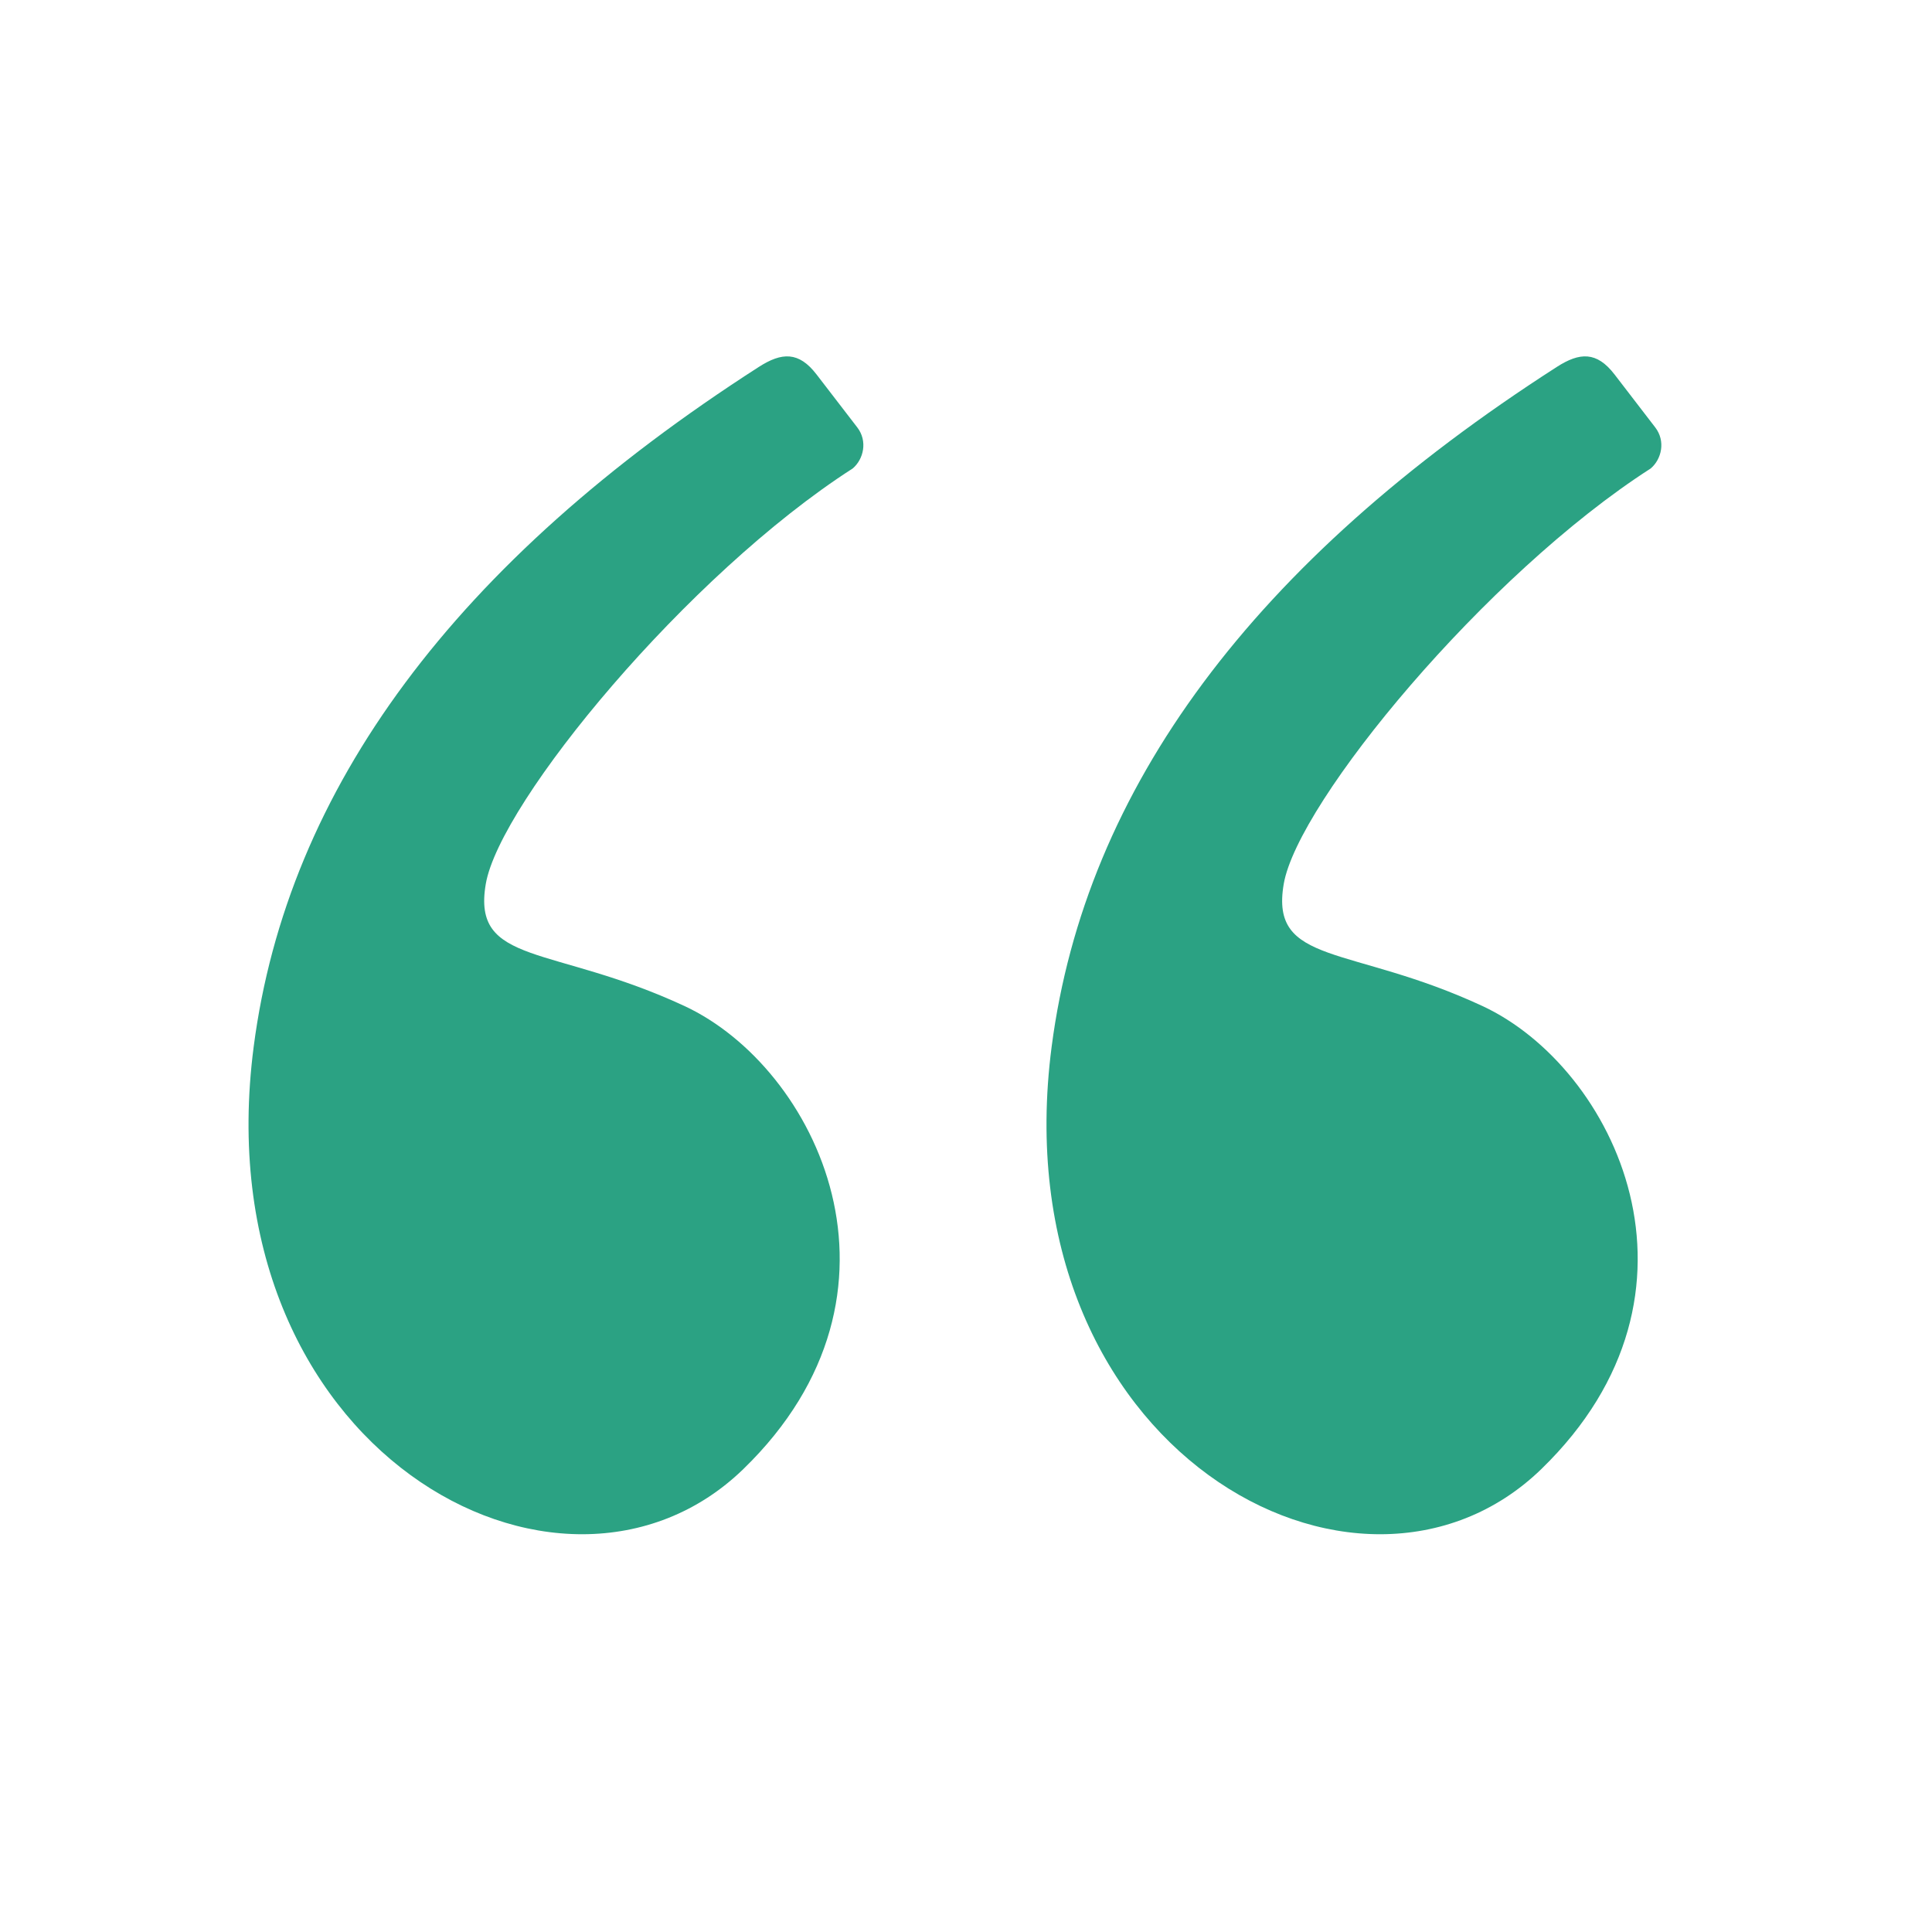
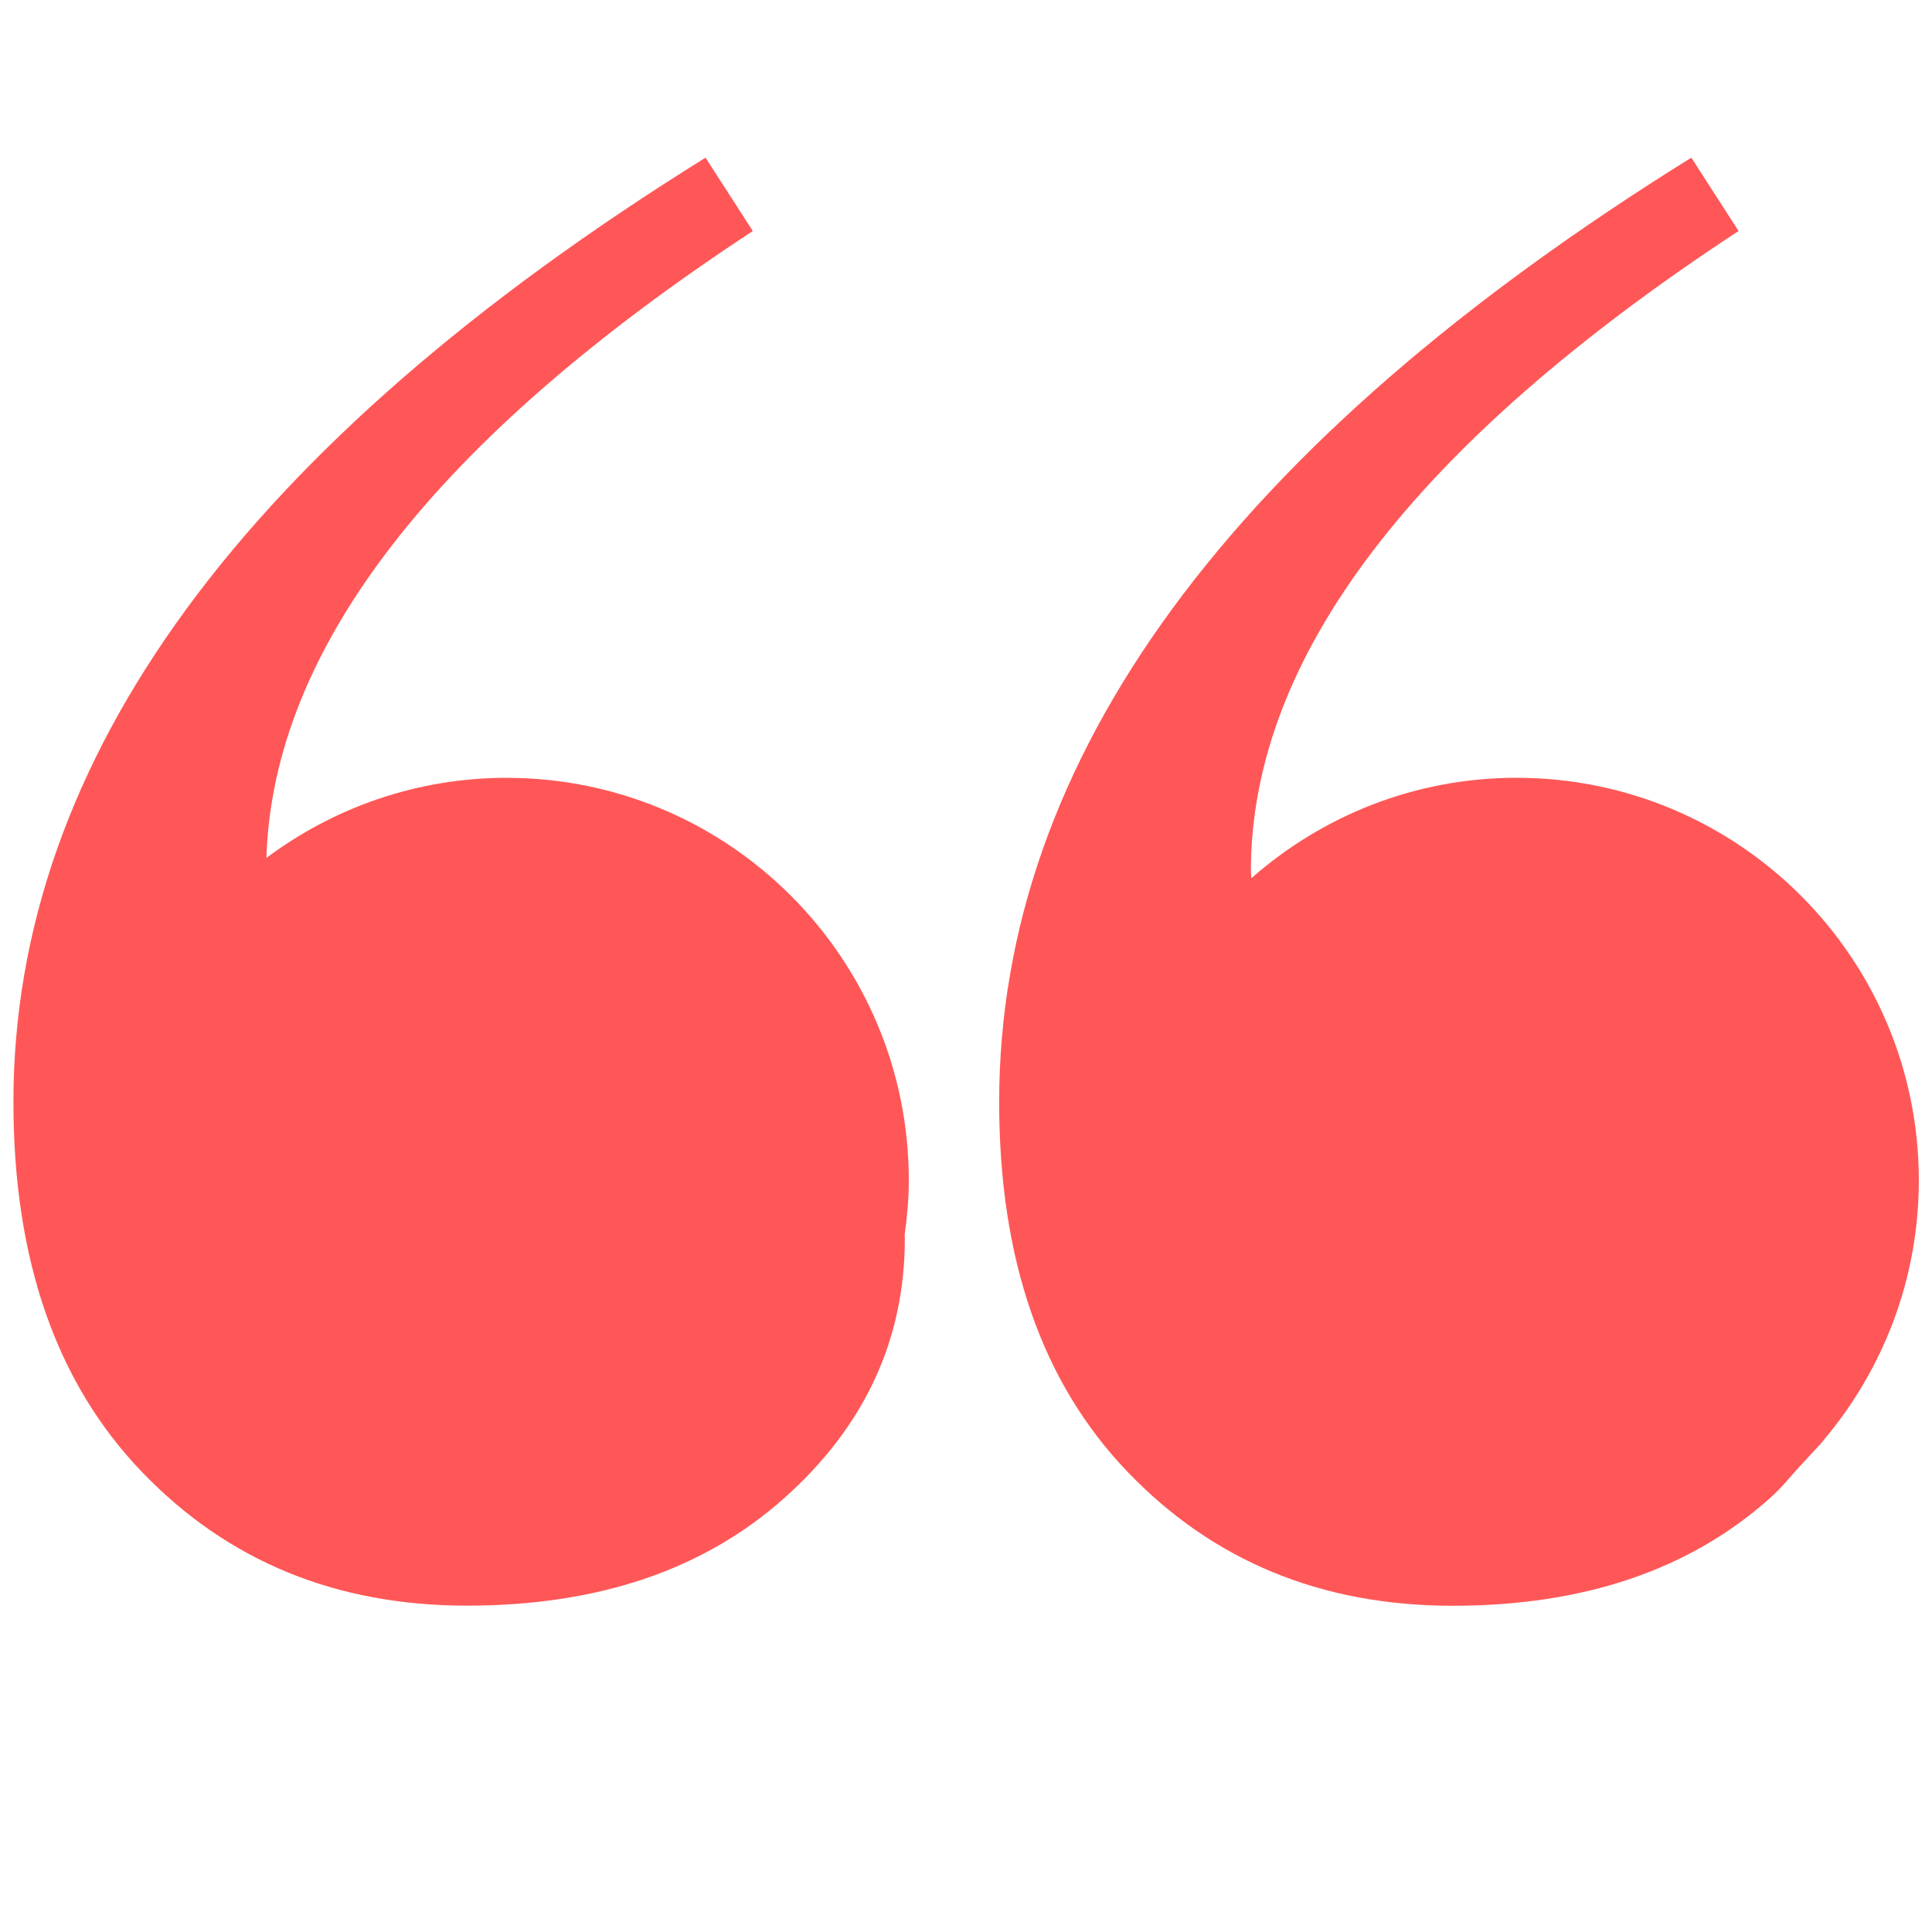
- <svg xmlns="http://www.w3.org/2000/svg" width="800px" height="800px" viewBox="0 0 48 48" fill="none">
-   <path fill-rule="evenodd" clip-rule="evenodd" d="M18.853 9.116C11.323 13.952 7.139 19.581 6.303 26.003C5 36 13.94 40.893 18.47 36.497C23 32.1 20.285 26.52 17.005 24.994C13.725 23.469 11.719 24 12.069 21.962C12.418 19.923 17.085 14.271 21.185 11.639C21.457 11.408 21.56 10.959 21.299 10.619C21.126 10.395 20.788 9.956 20.285 9.301C19.845 8.729 19.423 8.75 18.853 9.116Z" fill="#2ba283" />
-   <path fill-rule="evenodd" clip-rule="evenodd" d="M38.679 9.116C31.148 13.952 26.965 19.581 26.128 26.003C24.826 36 33.766 40.893 38.296 36.497C42.826 32.1 40.111 26.52 36.83 24.994C33.55 23.469 31.544 24 31.894 21.962C32.244 19.923 36.911 14.271 41.011 11.639C41.283 11.408 41.386 10.959 41.124 10.619C40.952 10.395 40.614 9.956 40.111 9.301C39.67 8.729 39.248 8.75 38.679 9.116Z" fill="#2ba283" />
+ <svg xmlns="http://www.w3.org/2000/svg" width="800" zoomAndPan="magnify" viewBox="0 0 600 600" height="800" preserveAspectRatio="xMidYMid meet" version="1.0">
+   <defs>
+     <clipPath id="638b2075b1">
+       <path d="M 4.164 48.965 L 283 48.965 L 283 498.965 L 4.164 498.965 Z M 4.164 48.965 " clip-rule="nonzero" />
+     </clipPath>
+     <clipPath id="8674f5fbc4">
+       <path d="M 310 48.965 L 595.914 48.965 L 595.914 498.965 L 310 498.965 Z M 310 48.965 " clip-rule="nonzero" />
+     </clipPath>
+   </defs>
+   <g clip-path="url(#638b2075b1)">
+     <path fill="#ff5757" d="M 157.293 241.562 C 129.305 241.562 103.547 250.895 82.727 266.438 C 84.777 201.562 134.895 136.66 233.789 71.746 L 219.113 48.965 C 75.824 138.047 4.168 235.812 4.168 342.25 C 4.168 391.129 17.461 429.434 44.062 457.102 C 70.652 484.824 104.316 498.648 145.02 498.648 C 185.75 498.648 218.566 487.531 243.547 465.254 C 268.504 443.008 281.004 416.098 281.004 384.617 C 281.004 384.262 280.938 384 280.938 383.621 C 281.699 378.039 282.238 372.395 282.238 366.562 C 282.238 297.547 226.277 241.562 157.293 241.562 Z M 157.293 241.562 " fill-opacity="1" fill-rule="nonzero" />
+   </g>
+   <g clip-path="url(#8674f5fbc4)">
+     <path fill="#ff5757" d="M 561.27 452.875 C 562.883 451.004 564.844 449.223 566.328 447.266 C 584.73 425.484 595.91 397.363 595.91 366.57 C 595.91 297.555 539.961 241.551 470.977 241.551 C 439.375 241.551 410.613 253.383 388.598 272.754 C 388.598 271.984 388.477 271.336 388.477 270.543 C 388.477 204.289 438.945 138.004 539.926 71.734 L 525.262 48.965 C 381.953 138.047 310.301 235.812 310.301 342.273 C 310.301 391.152 323.59 429.449 350.207 457.121 C 376.789 484.84 410.445 498.684 451.152 498.684 C 491.859 498.684 524.719 487.547 549.676 465.262 C 553.211 462.152 555.949 458.66 558.973 455.324 C 559.773 454.531 560.488 453.703 561.27 452.875 Z M 561.27 452.875 " fill-opacity="1" fill-rule="nonzero" />
+   </g>
</svg>
